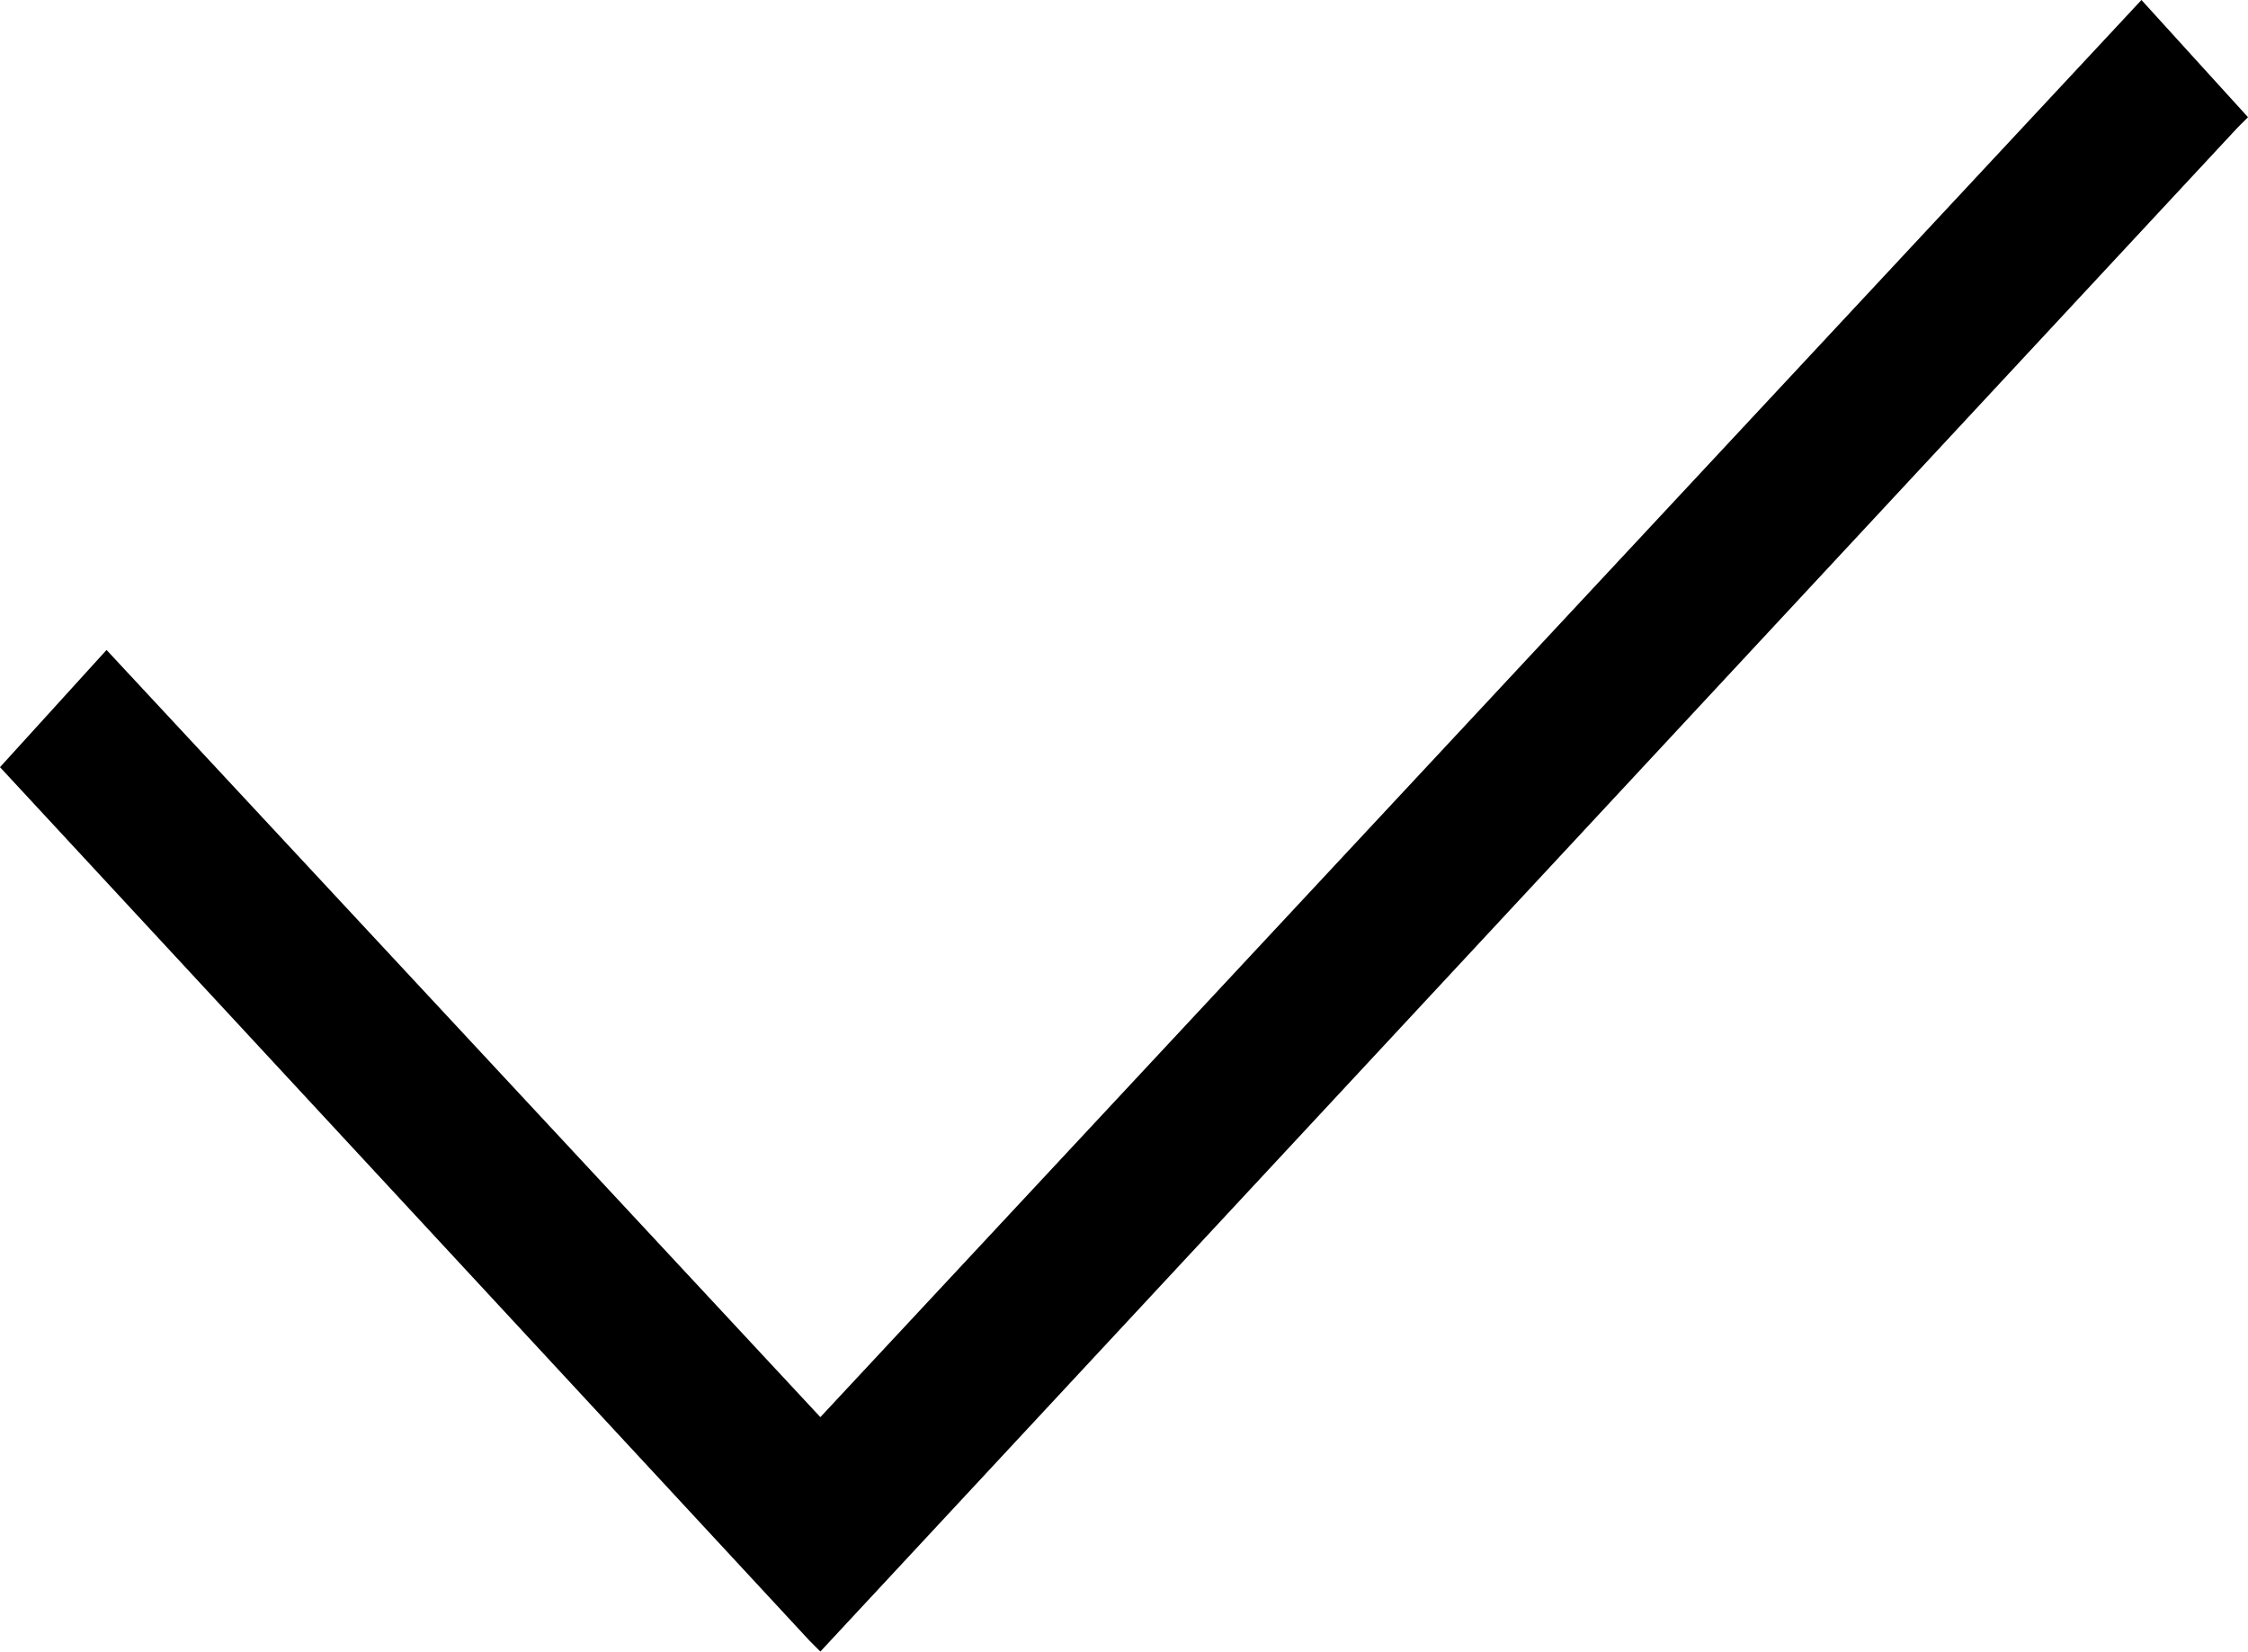
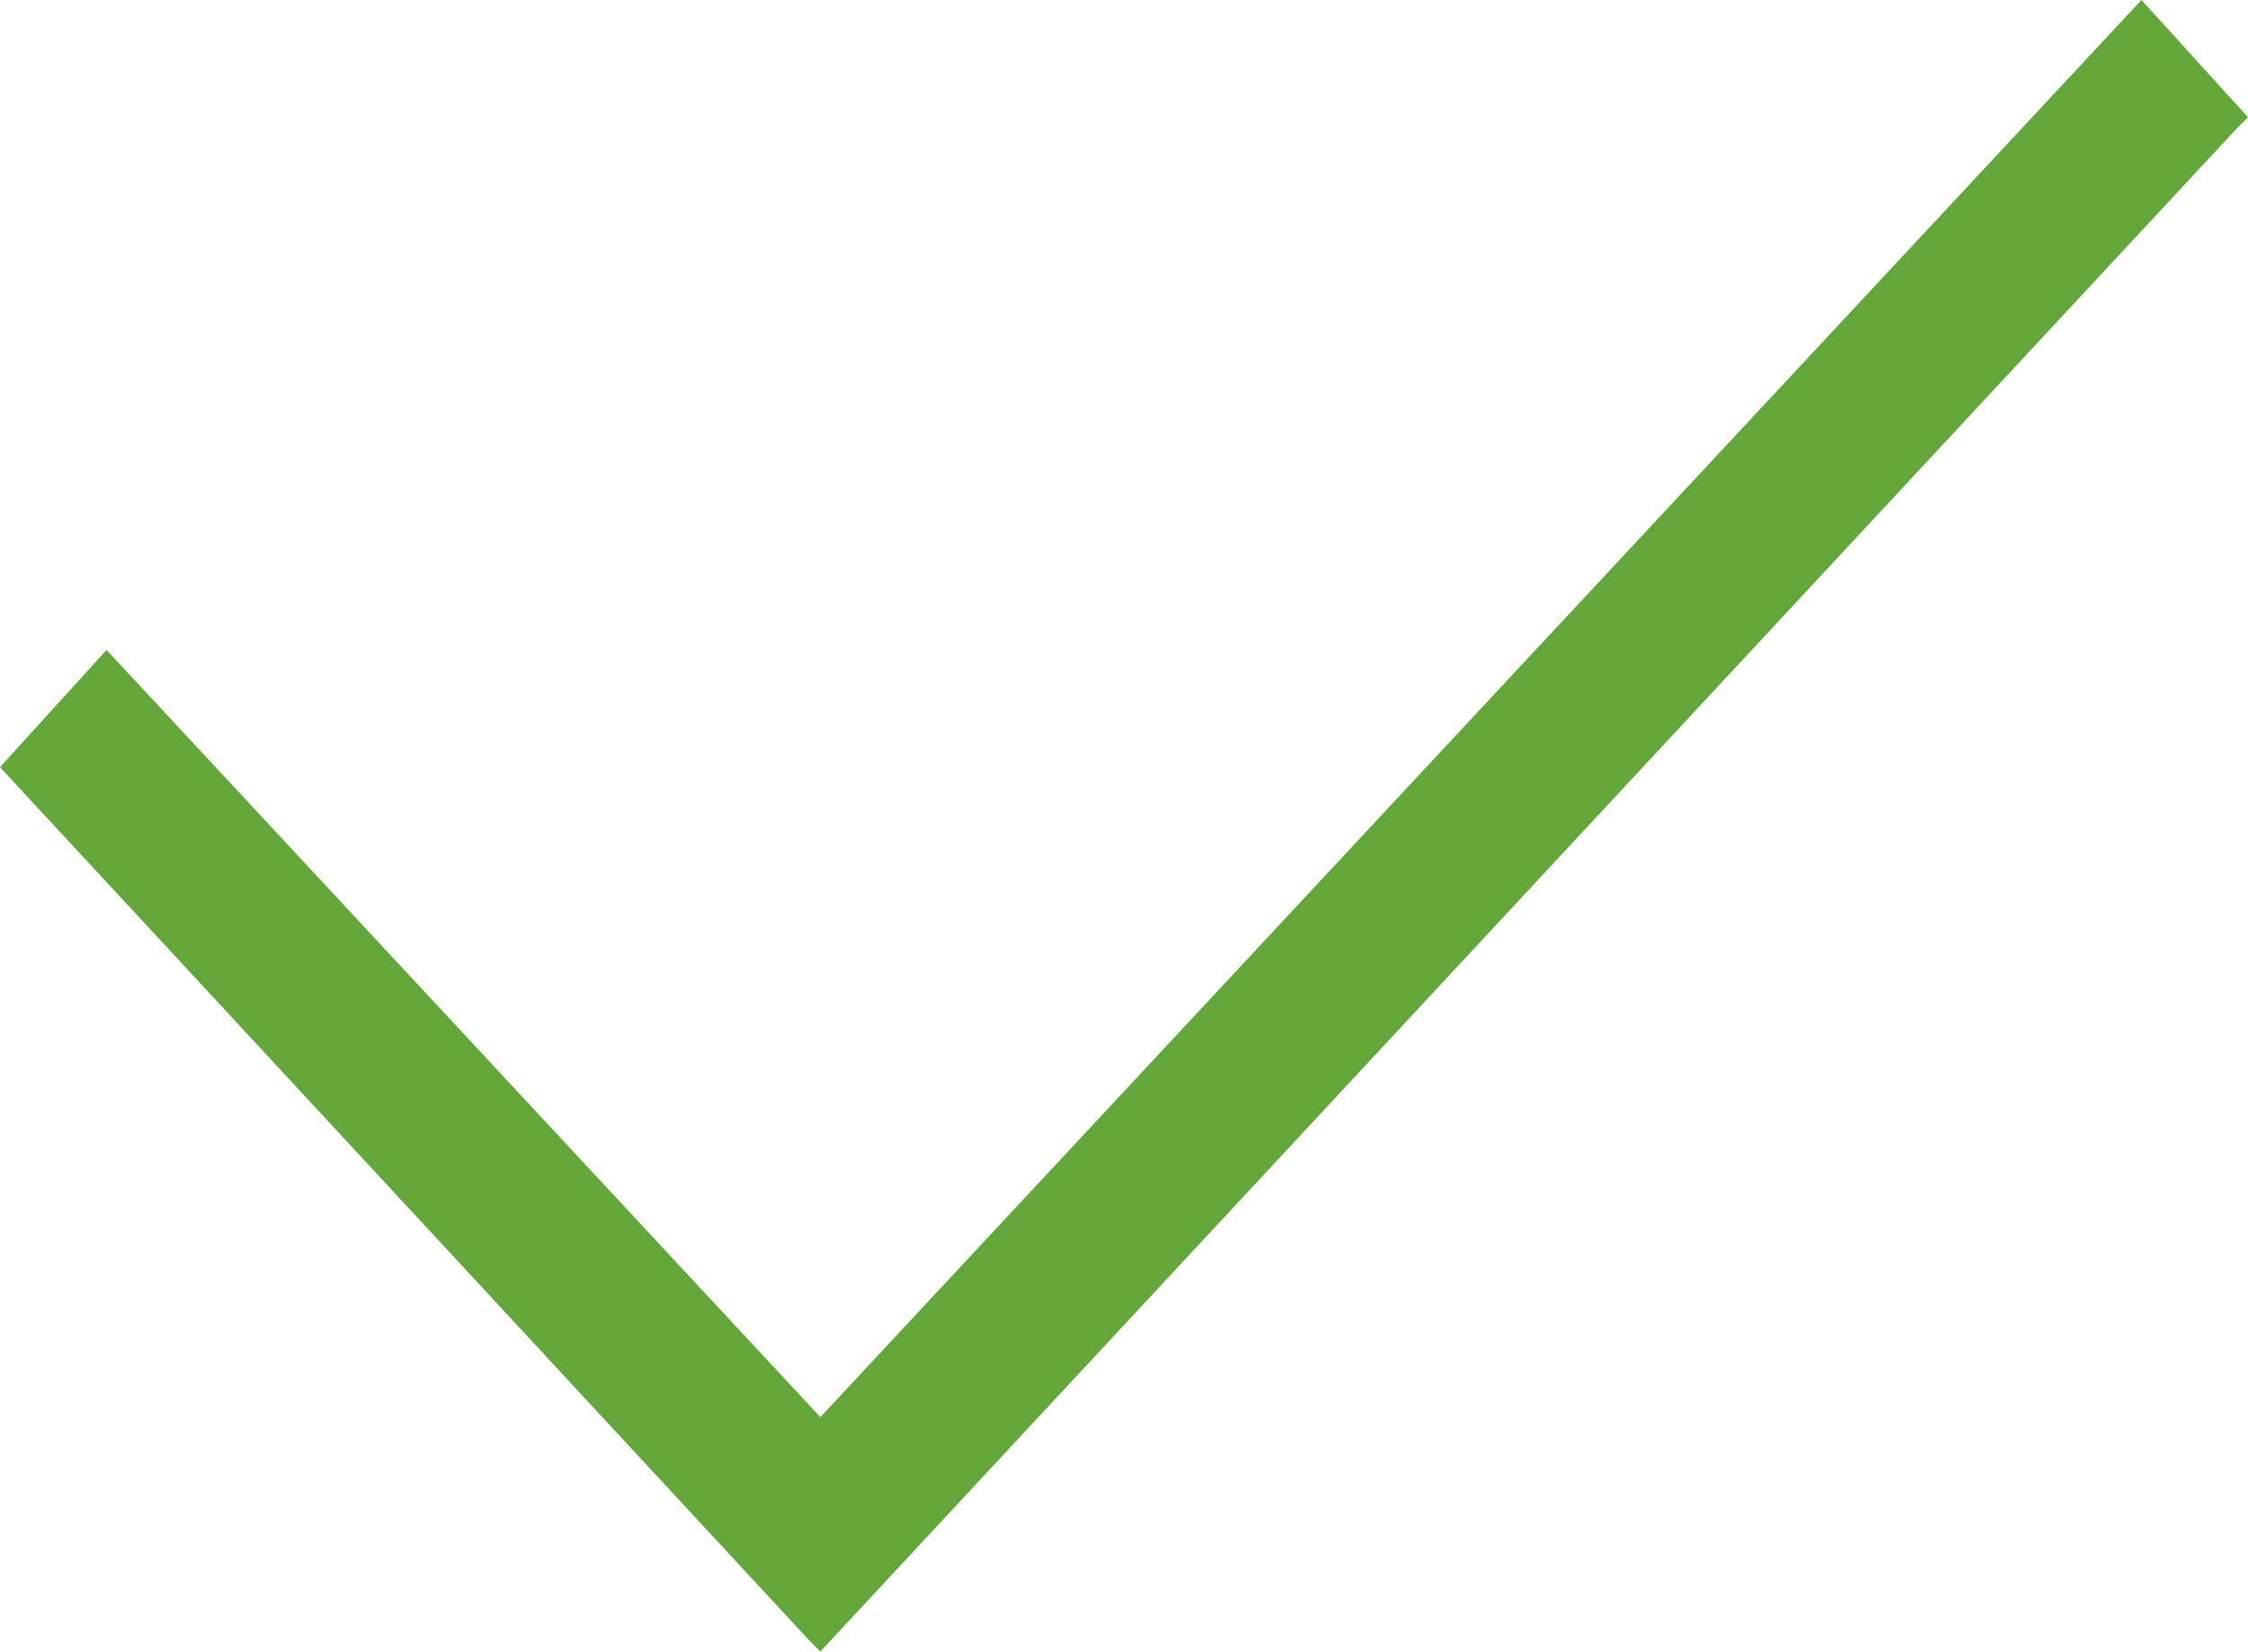
- <svg xmlns="http://www.w3.org/2000/svg" version="1.1" id="Layer_1" x="0px" y="0px" viewBox="0 0 21.1 15.5" style="enable-background:new 0 0 21.1 15.5;" xml:space="preserve">
+ <svg xmlns="http://www.w3.org/2000/svg" version="1.1" id="Layer_1" x="0px" y="0px" viewBox="0 0 21.1 15.5" style="enable-background:new 0 0 21.1 15.5;" xml:space="preserve" fill="#63a73a">
  <polygon points="20.1,0 7.7,13.3 1,6.1 0,7.2 7.6,15.4 7.7,15.5 21,1.2 21.1,1.1 " />
</svg>
